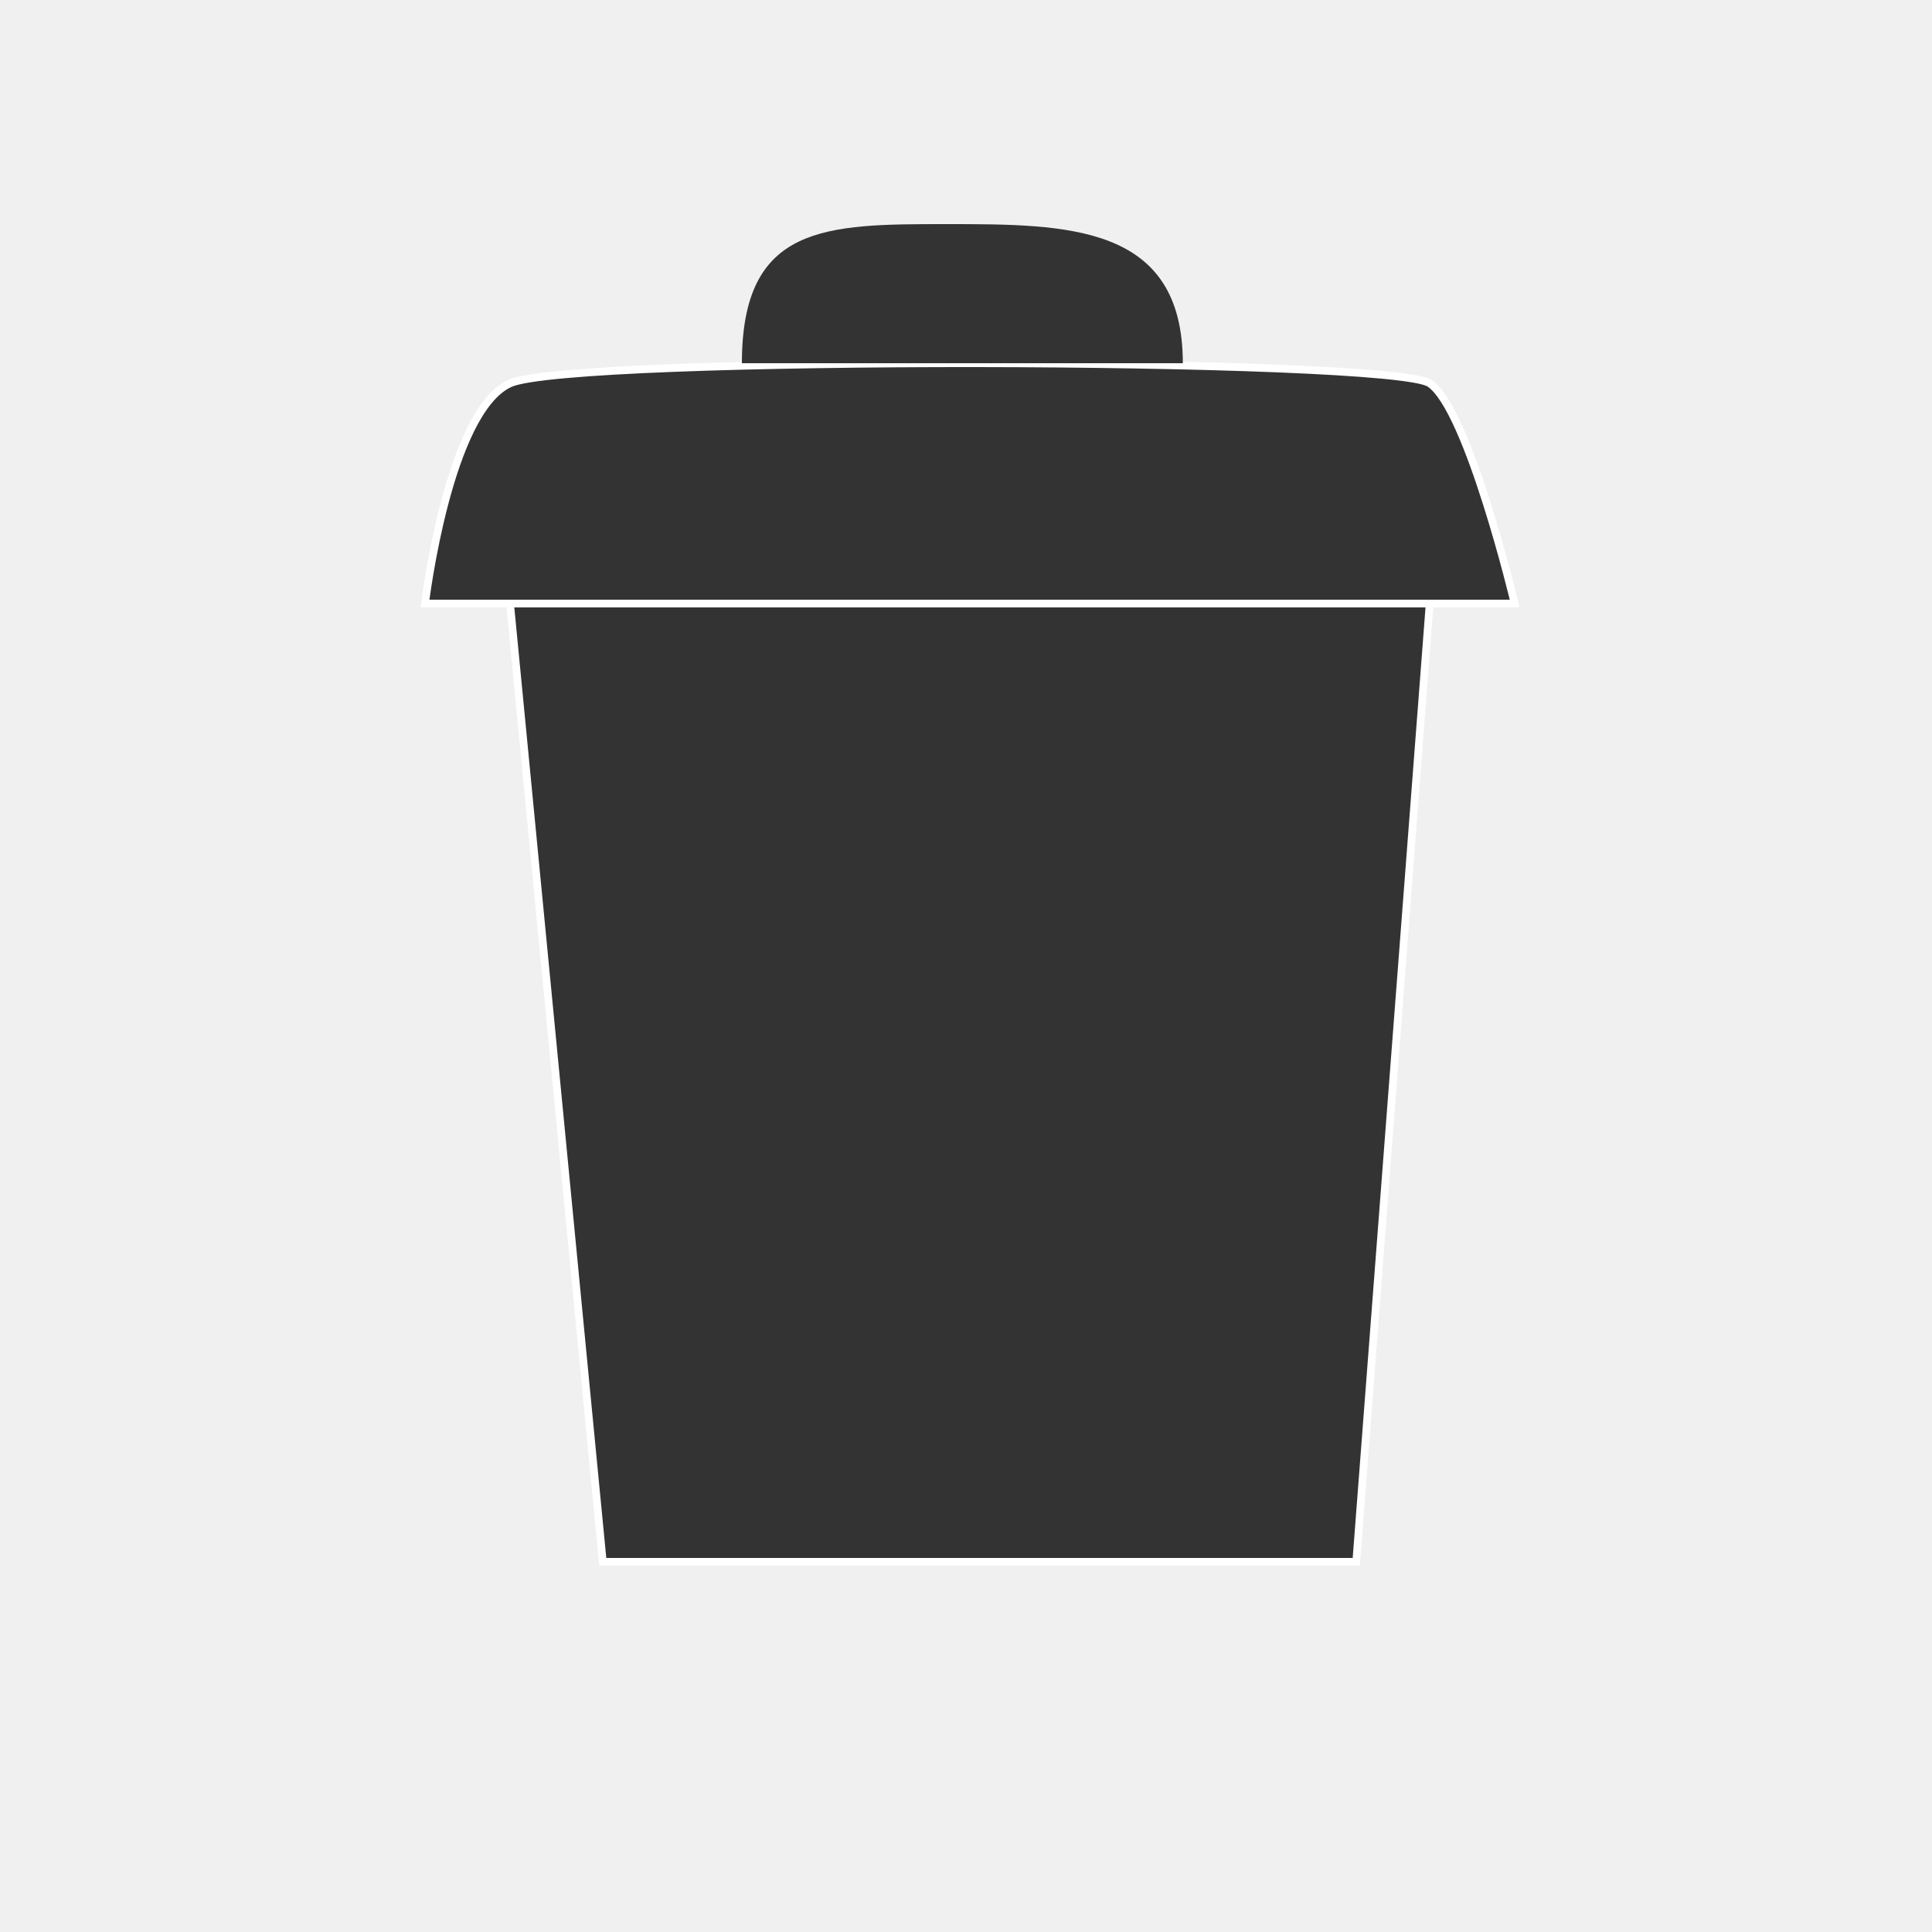
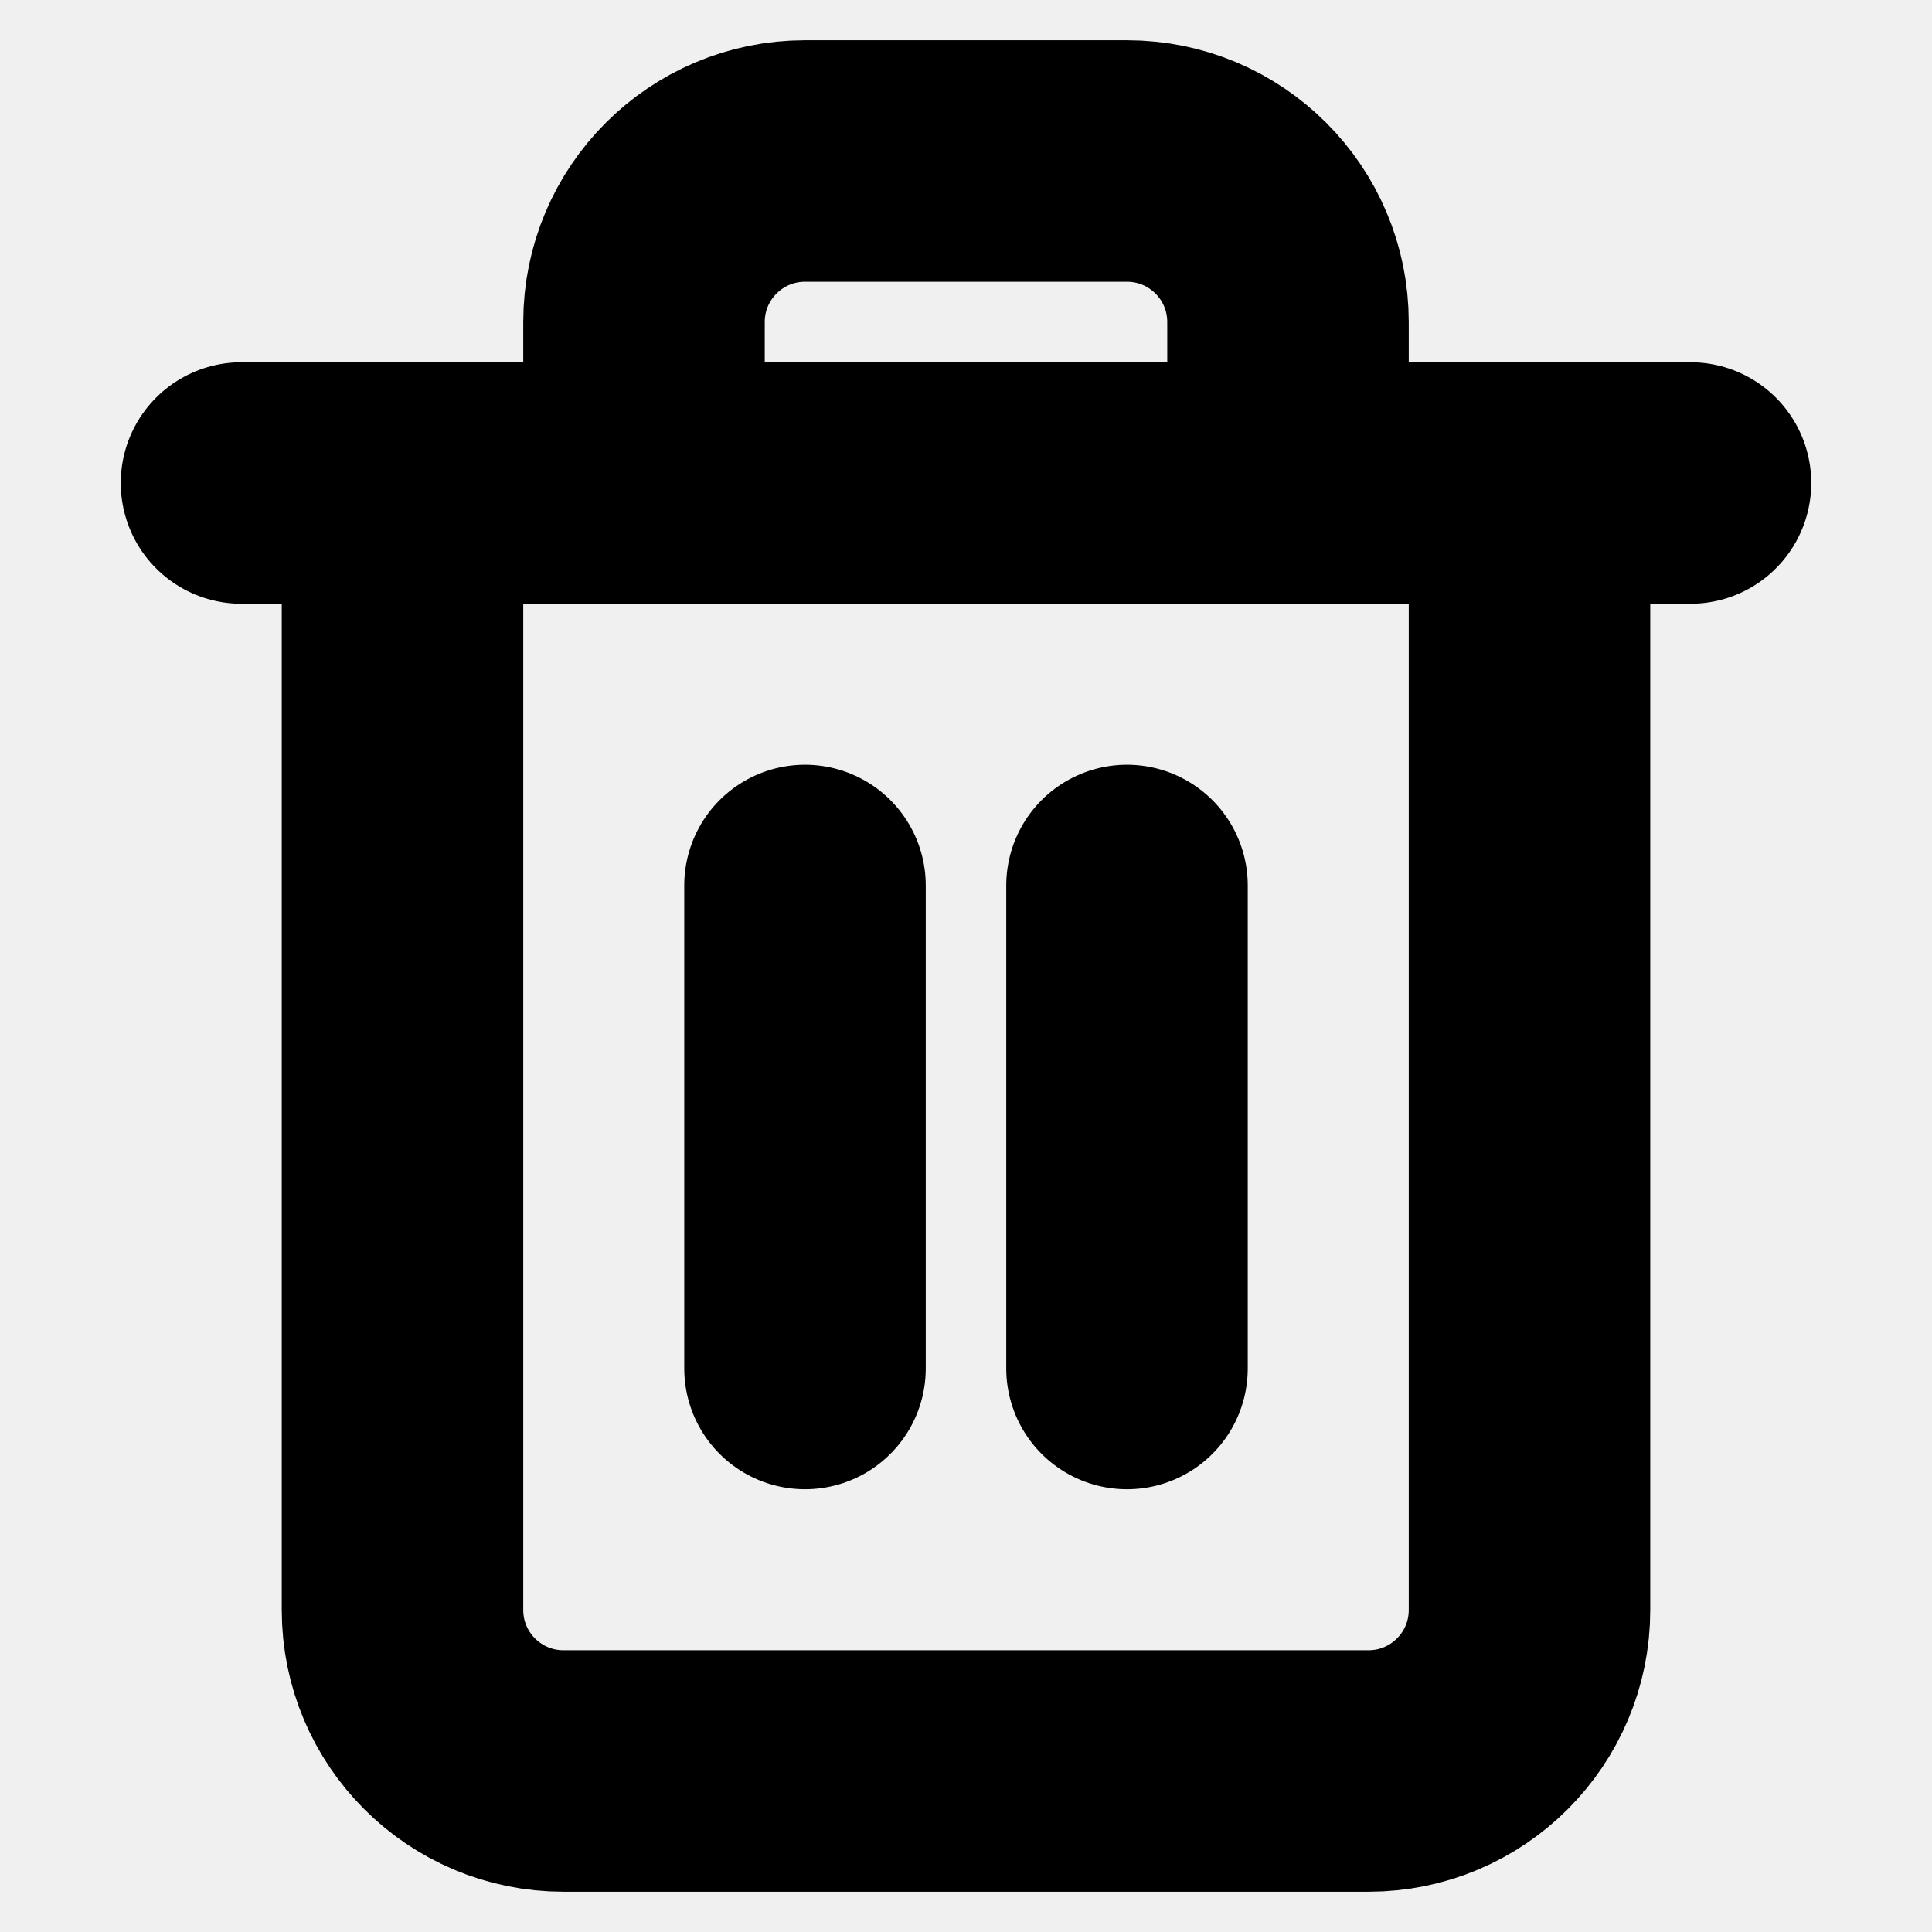
- <svg xmlns="http://www.w3.org/2000/svg" width="250" height="250" viewBox="0 0 250 250" fill="none">
-   <path d="M55 78.101C55 78.101 58 53.201 66 49.601C74 46.001 180 46.268 185 49.601C190 52.934 196 78.101 196 78.101L185 78.101L175.5 202.101H78L66 78.101L55 78.101Z" fill="#333333" />
-   <path d="M66 78.101L78 202.101H175.5L185 78.101M55 78.101C55 78.101 58 53.201 66 49.601C74 46.001 180 46.268 185 49.601C190 52.934 196 78.101 196 78.101H55Z" stroke="white" />
-   <path d="M96 47H153.057C153.057 29 138.113 29 122.491 29H122.49C106.868 29 96 29 96 47Z" fill="#333333" />
+ <svg xmlns="http://www.w3.org/2000/svg" width="28" height="28" viewBox="0 0 24 24" fill="none" stroke="currentColor" stroke-width="3" stroke-linecap="round" stroke-linejoin="round" class="feather feather-trash-2">
+   <polyline points="3 6 5 6 21 6" />
+   <path d="M19 6v14a2 2 0 0 1-2 2H7a2 2 0 0 1-2-2V6m3 0V4a2 2 0 0 1 2-2h4a2 2 0 0 1 2 2v2" />
+   <line x1="10" y1="11" x2="10" y2="17" />
+   <line x1="14" y1="11" x2="14" y2="17" />
</svg>
